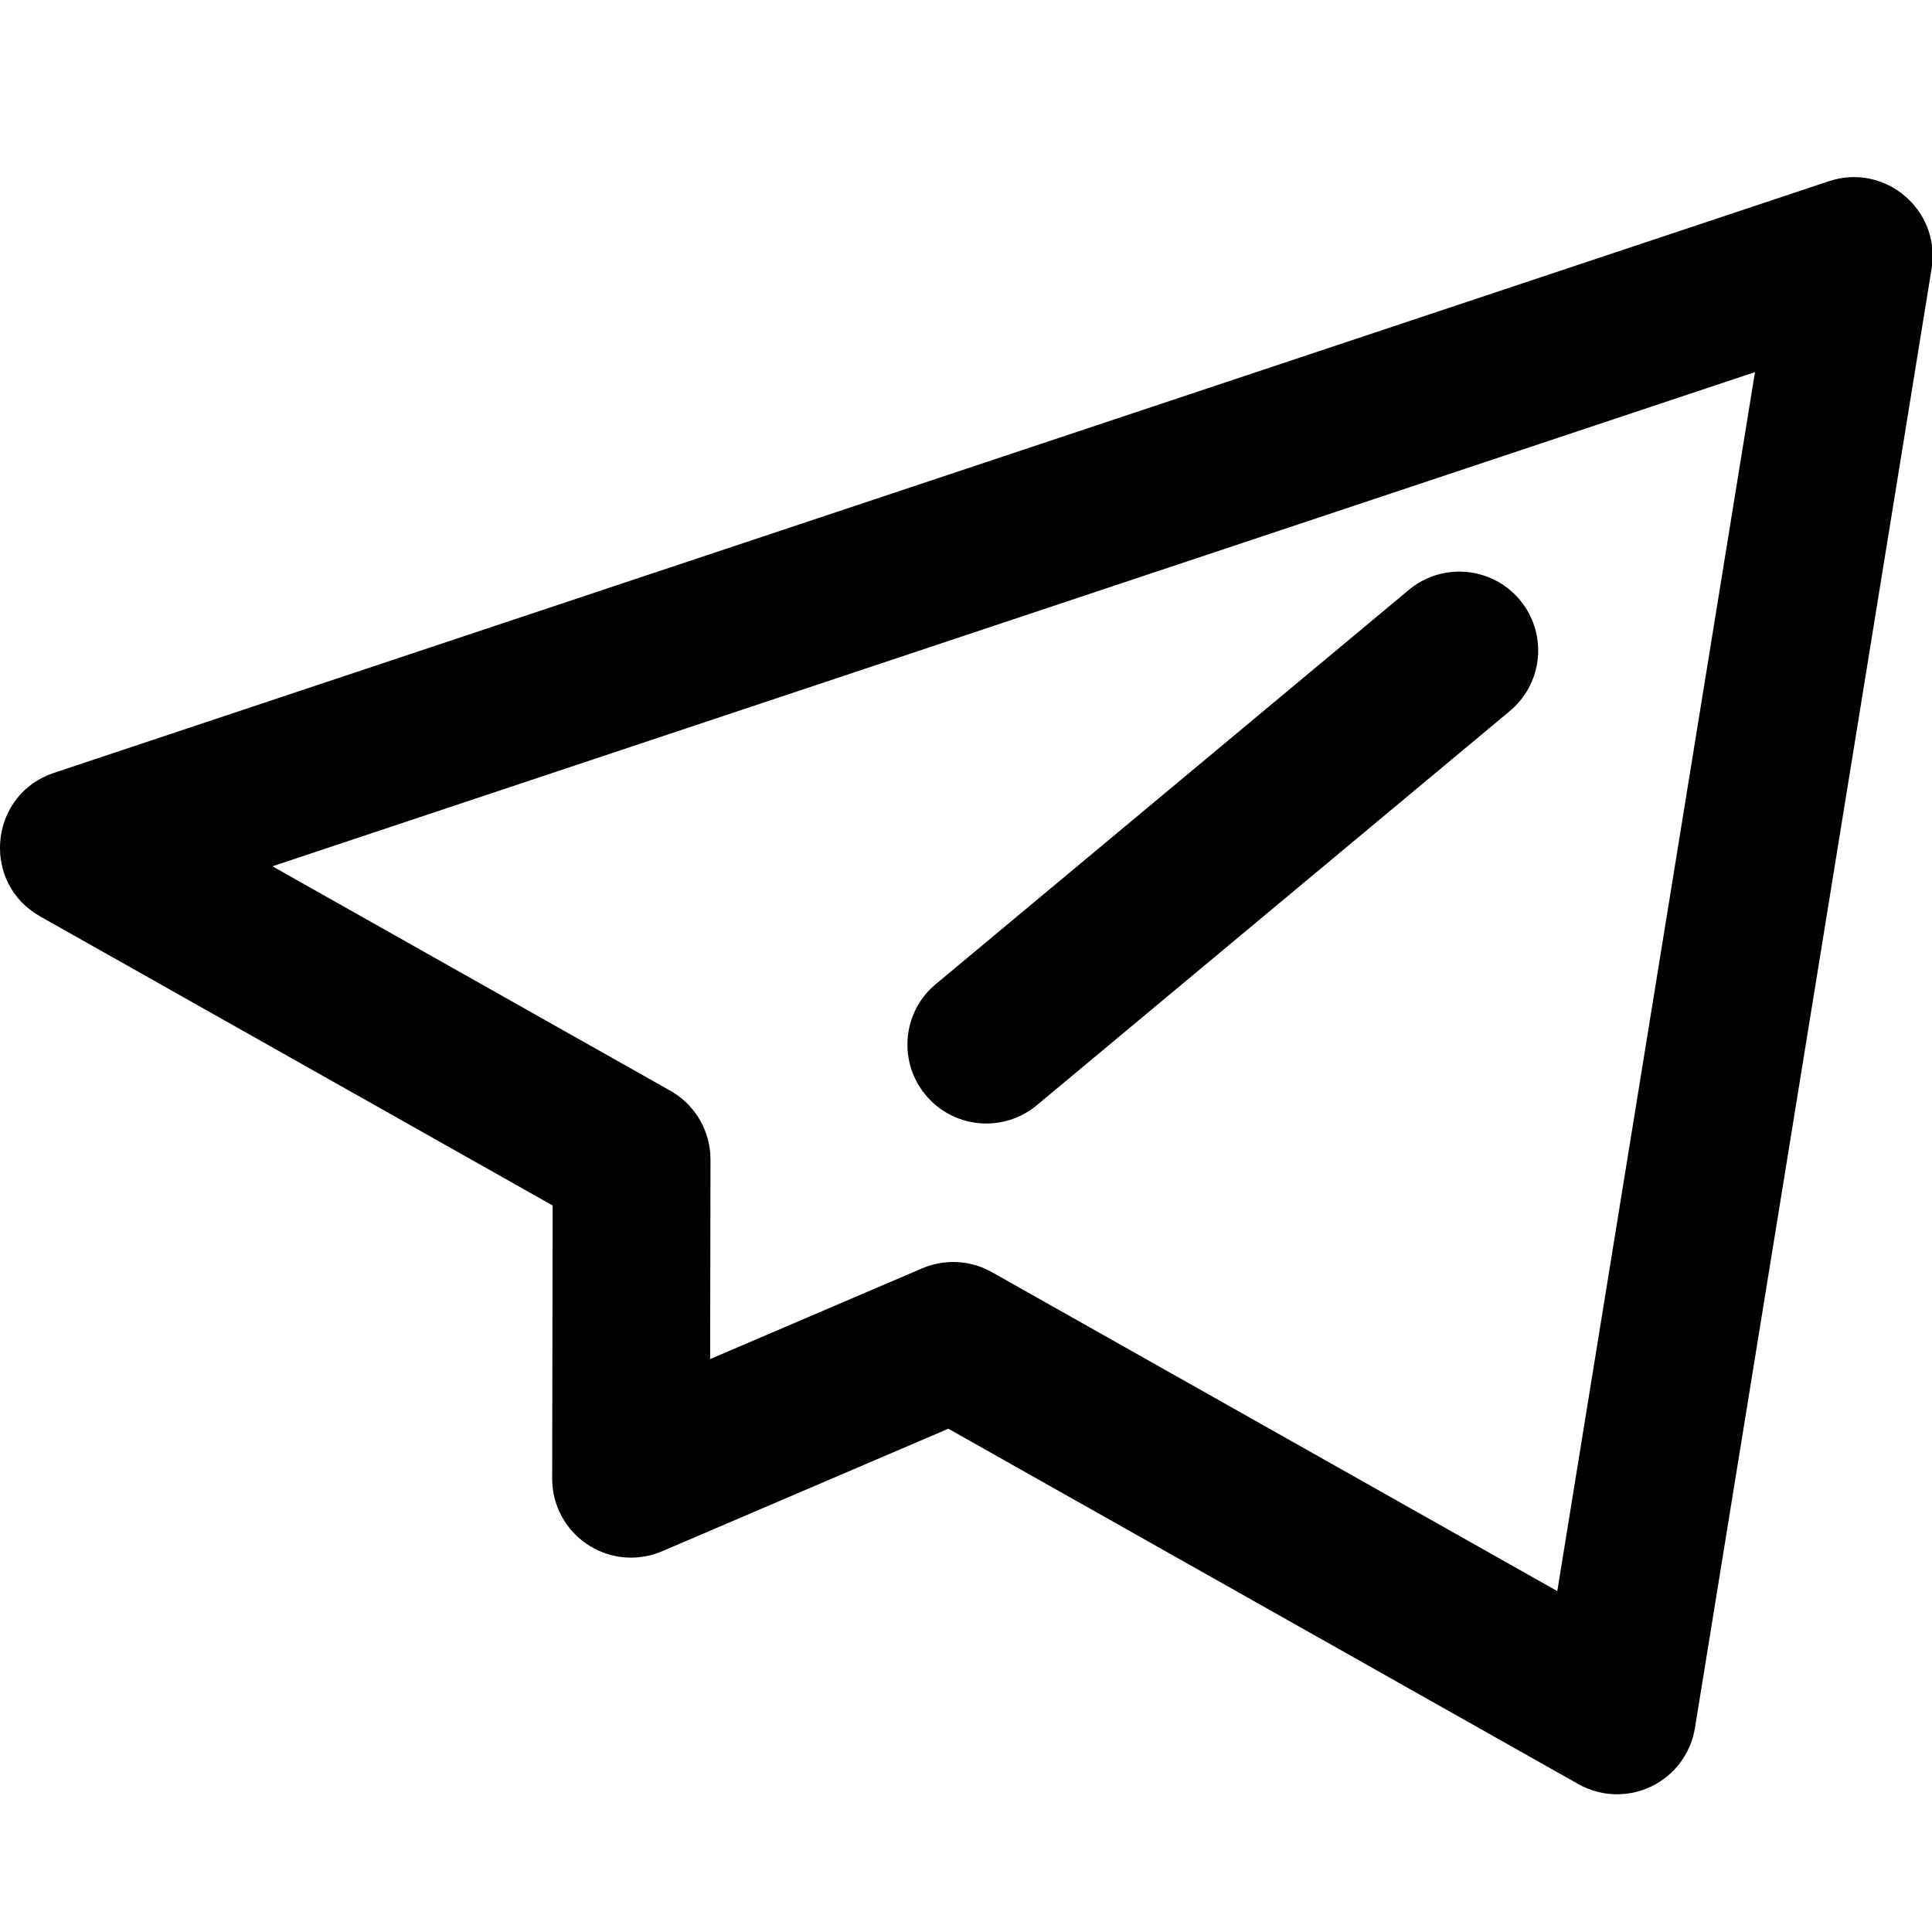
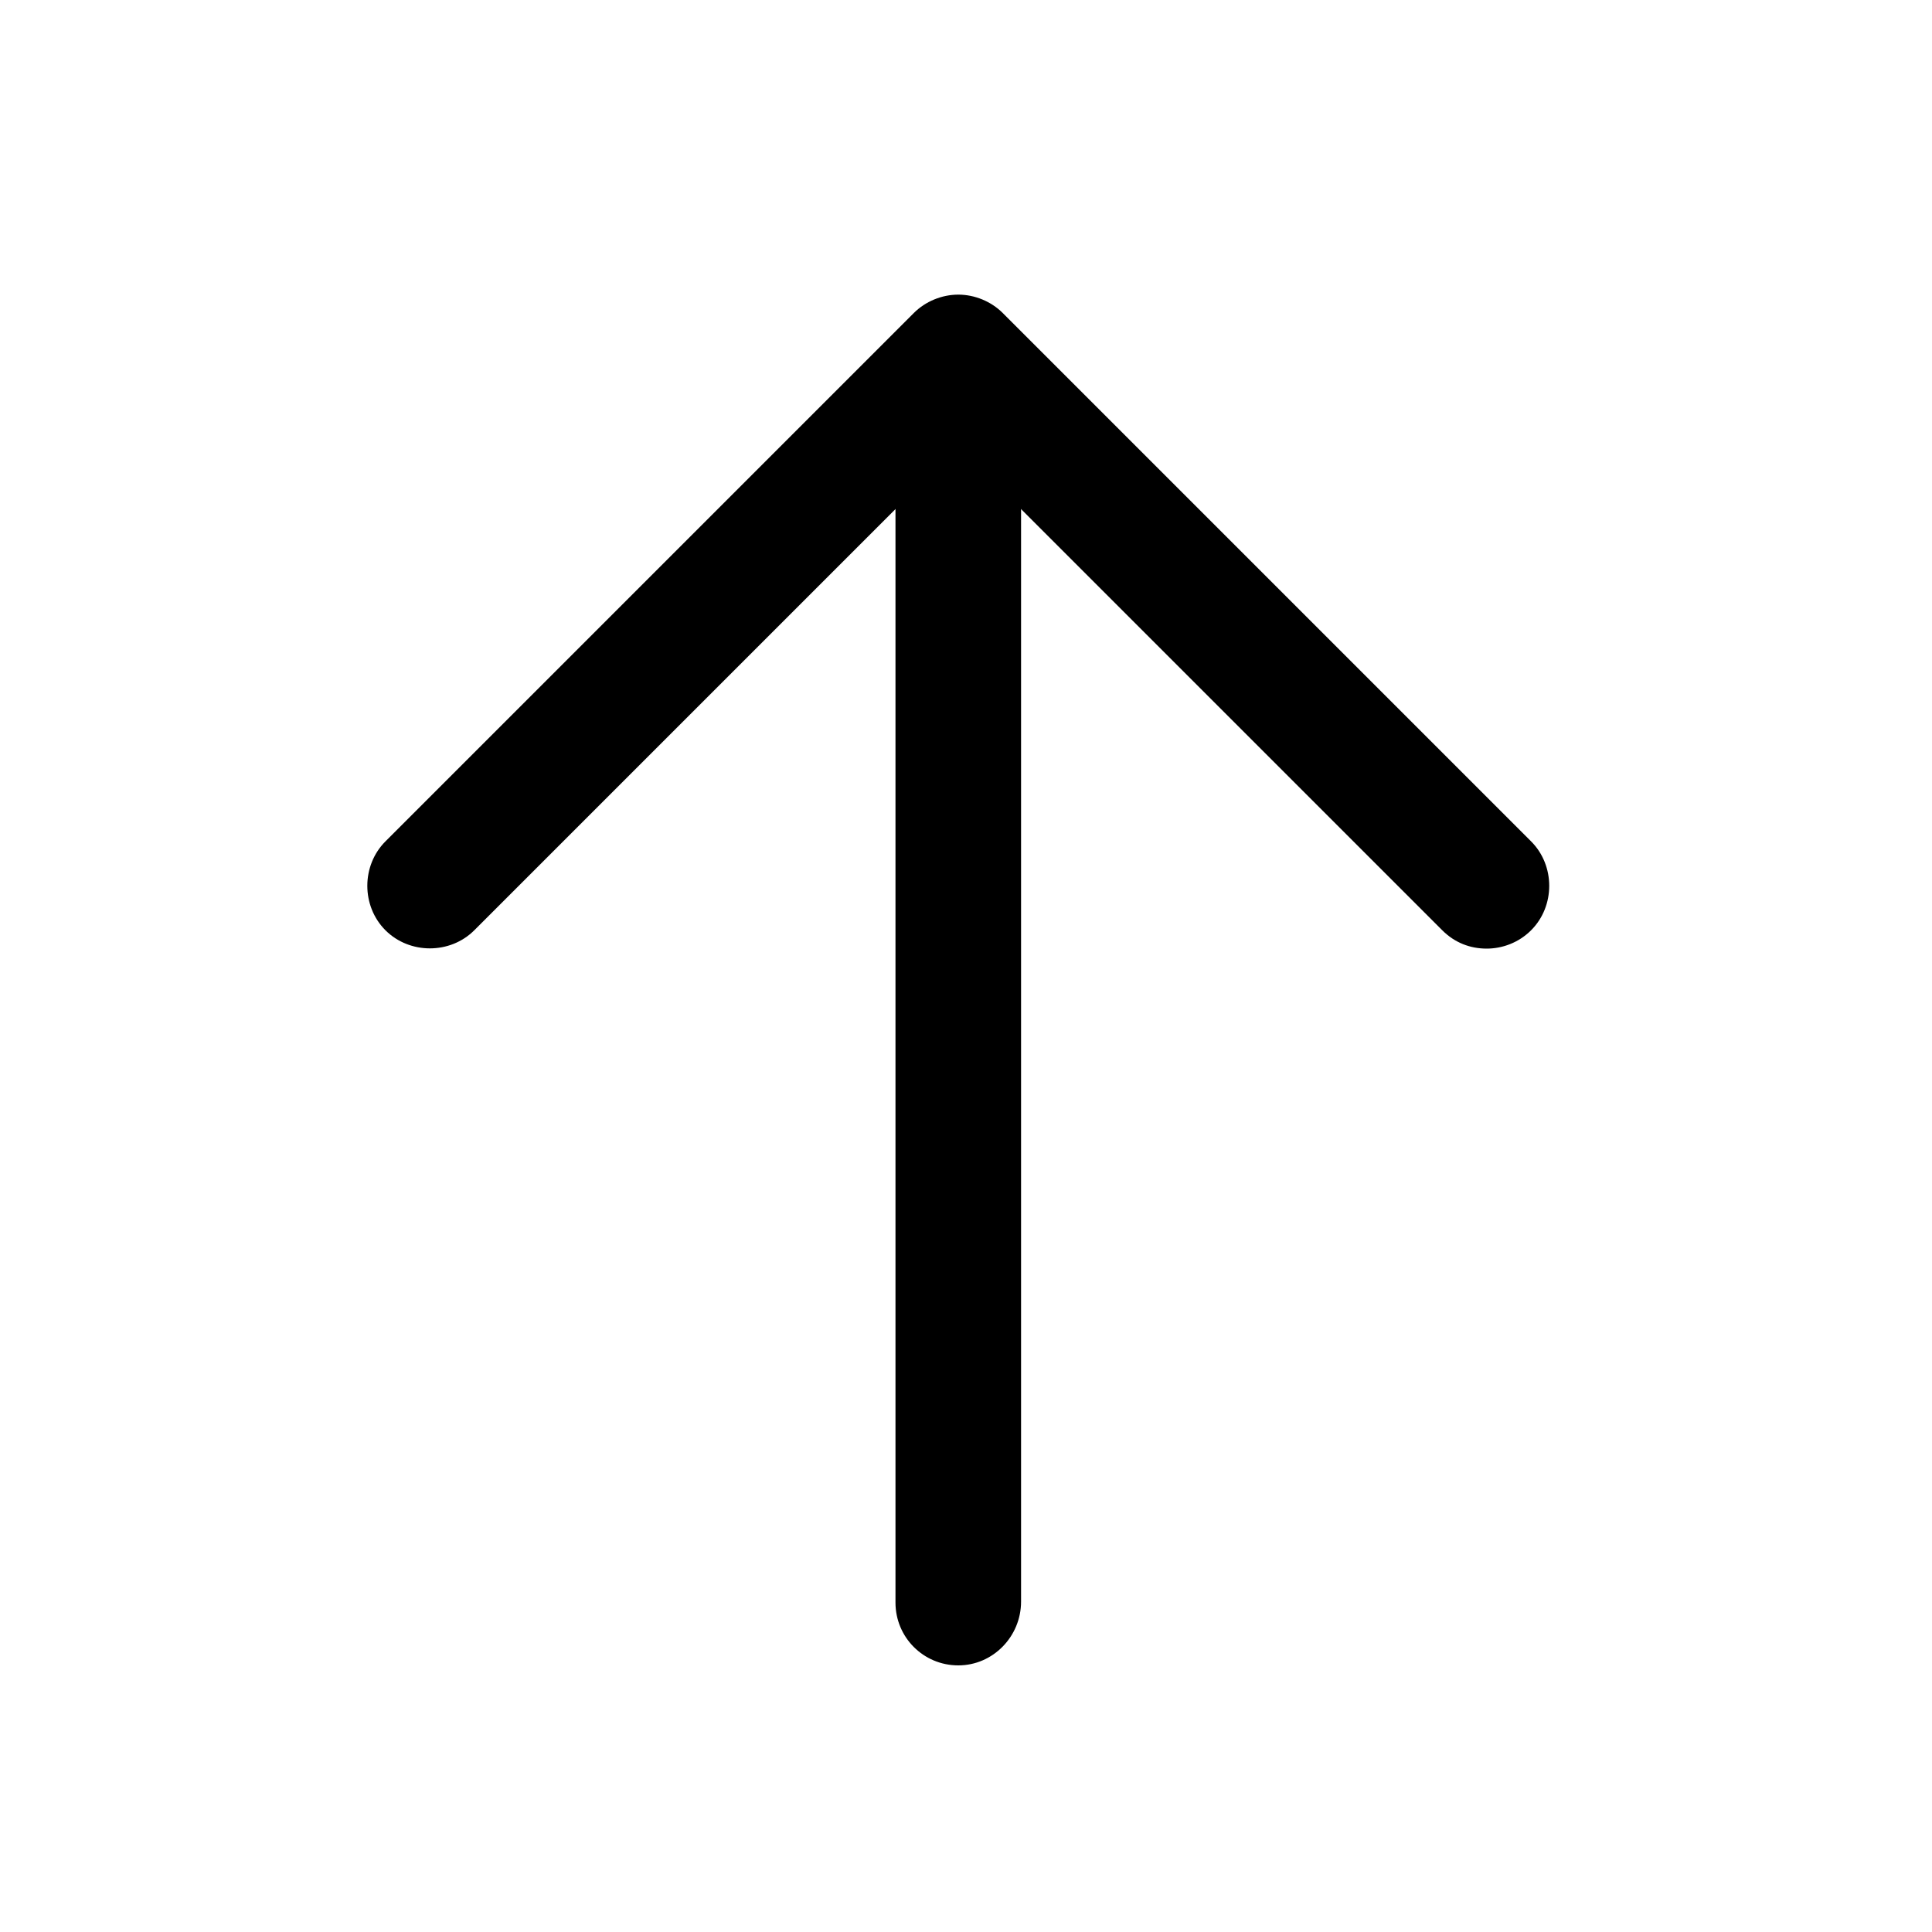
- <svg xmlns="http://www.w3.org/2000/svg" t="1699506613554" class="icon" viewBox="0 0 1045 1024" version="1.1" p-id="6623" width="48" height="48">
-   <path d="M989.184 87.531c30.421-10.155 60.736 15.637 55.595 47.296l-128 789.333a42.667 42.667 0 0 1-63.083 30.336l-340.736-192.213-154.837 66.283a42.667 42.667 0 0 1-59.349-36.181L298.667 789.269l0.256-147.733-277.227-156.373c-31.168-17.6-27.883-62.891 4.181-76.395l3.307-1.237z m-39.936 103.232L147.349 458.069l215.253 121.408a42.667 42.667 0 0 1 21.547 33.707l0.149 3.541-0.192 107.883 114.667-49.067a42.667 42.667 0 0 1 34.219 0.277l3.541 1.792 305.792 172.501 106.923-659.349z m-127.147 123.264a42.667 42.667 0 0 1-2.859 57.728l-2.603 2.347-256 213.333a42.667 42.667 0 0 1-57.216-63.189l2.603-2.347 256-213.333a42.667 42.667 0 0 1 60.075 5.461z" p-id="6624" />
+ <svg xmlns="http://www.w3.org/2000/svg" t="1699517890106" class="icon" viewBox="0 0 1024 1024" version="1.1" p-id="4998" width="48" height="48">
+   <path d="M507.904 882.688c-18.432 0-33.28-14.848-33.28-33.28v-655.36c0-18.432 14.848-33.28 33.28-33.28s33.28 14.848 33.28 33.28v654.848c0 18.432-14.848 33.792-33.28 33.792z" fill="" p-id="4999" />
+   <path d="M787.968 502.784c-8.704 0-16.896-3.072-23.552-9.728L507.904 236.544 251.392 493.056c-12.8 12.8-34.304 12.8-47.104 0-12.8-12.8-12.8-34.304 0-47.104l280.064-280.064c6.144-6.144 14.848-9.728 23.552-9.728s17.408 3.584 23.552 9.728l280.064 280.064c12.8 12.8 12.8 34.304 0 47.104-6.656 6.656-15.36 9.728-23.552 9.728z" p-id="5000" />
</svg>
